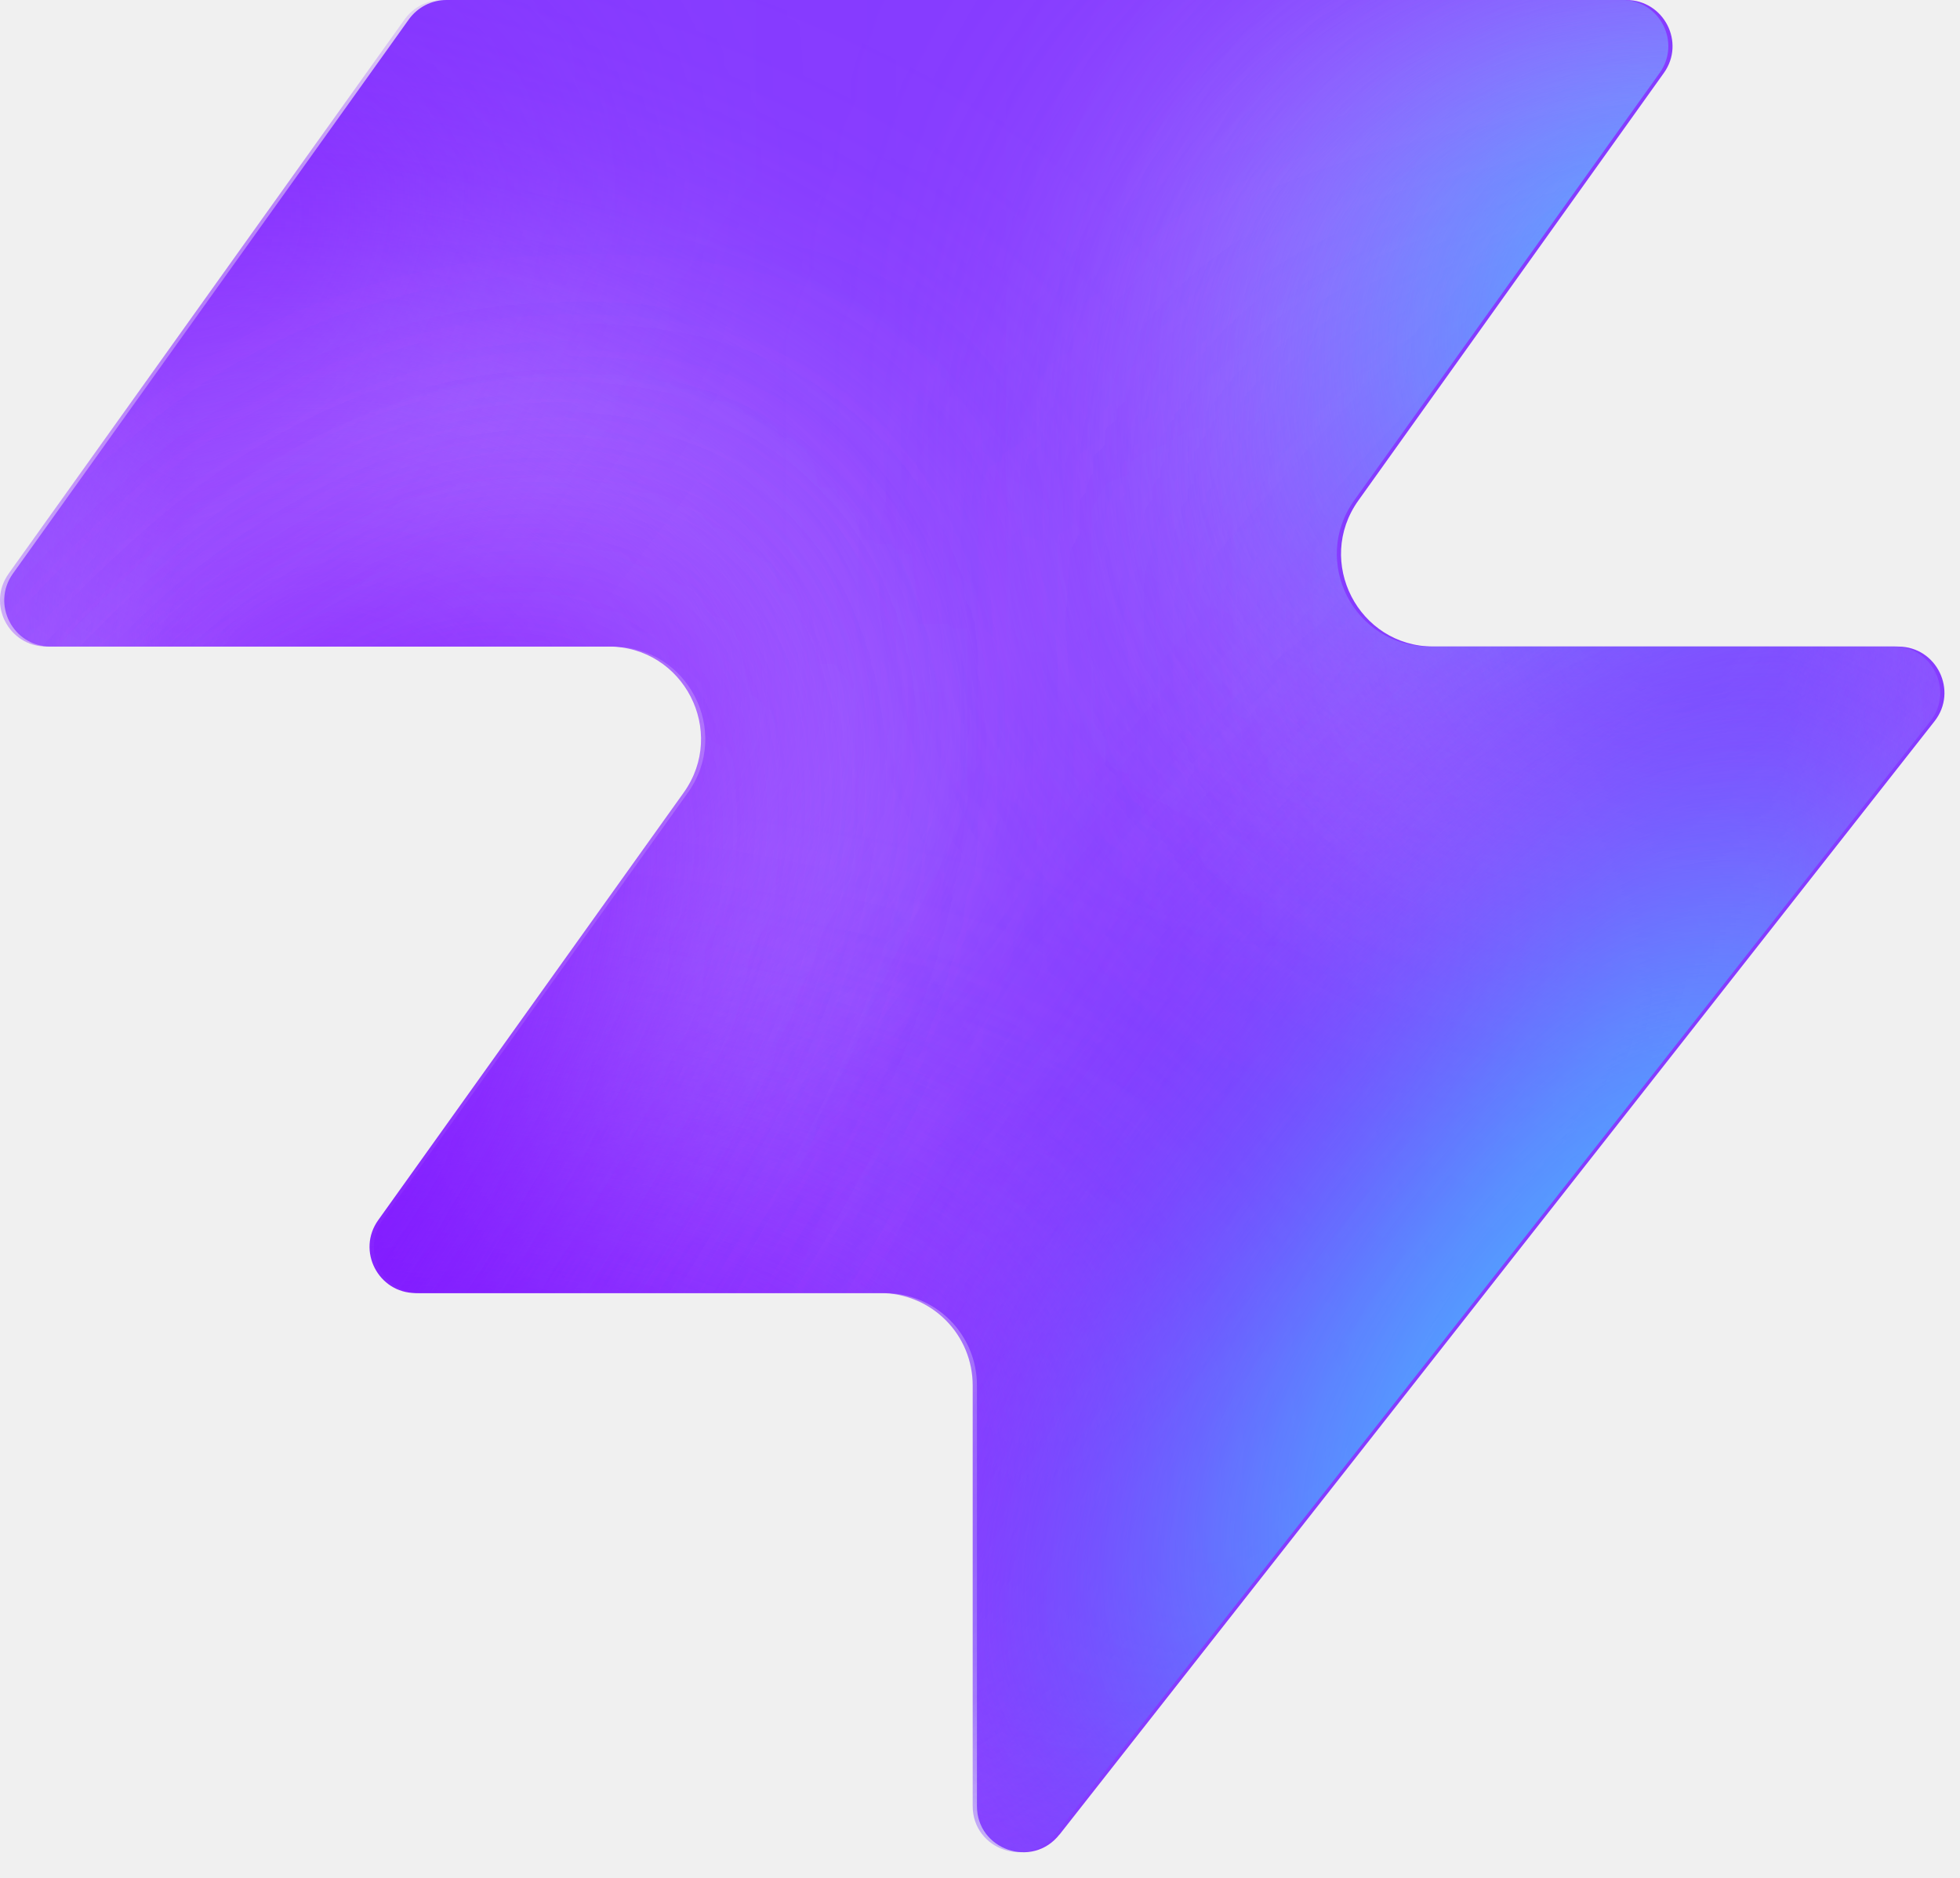
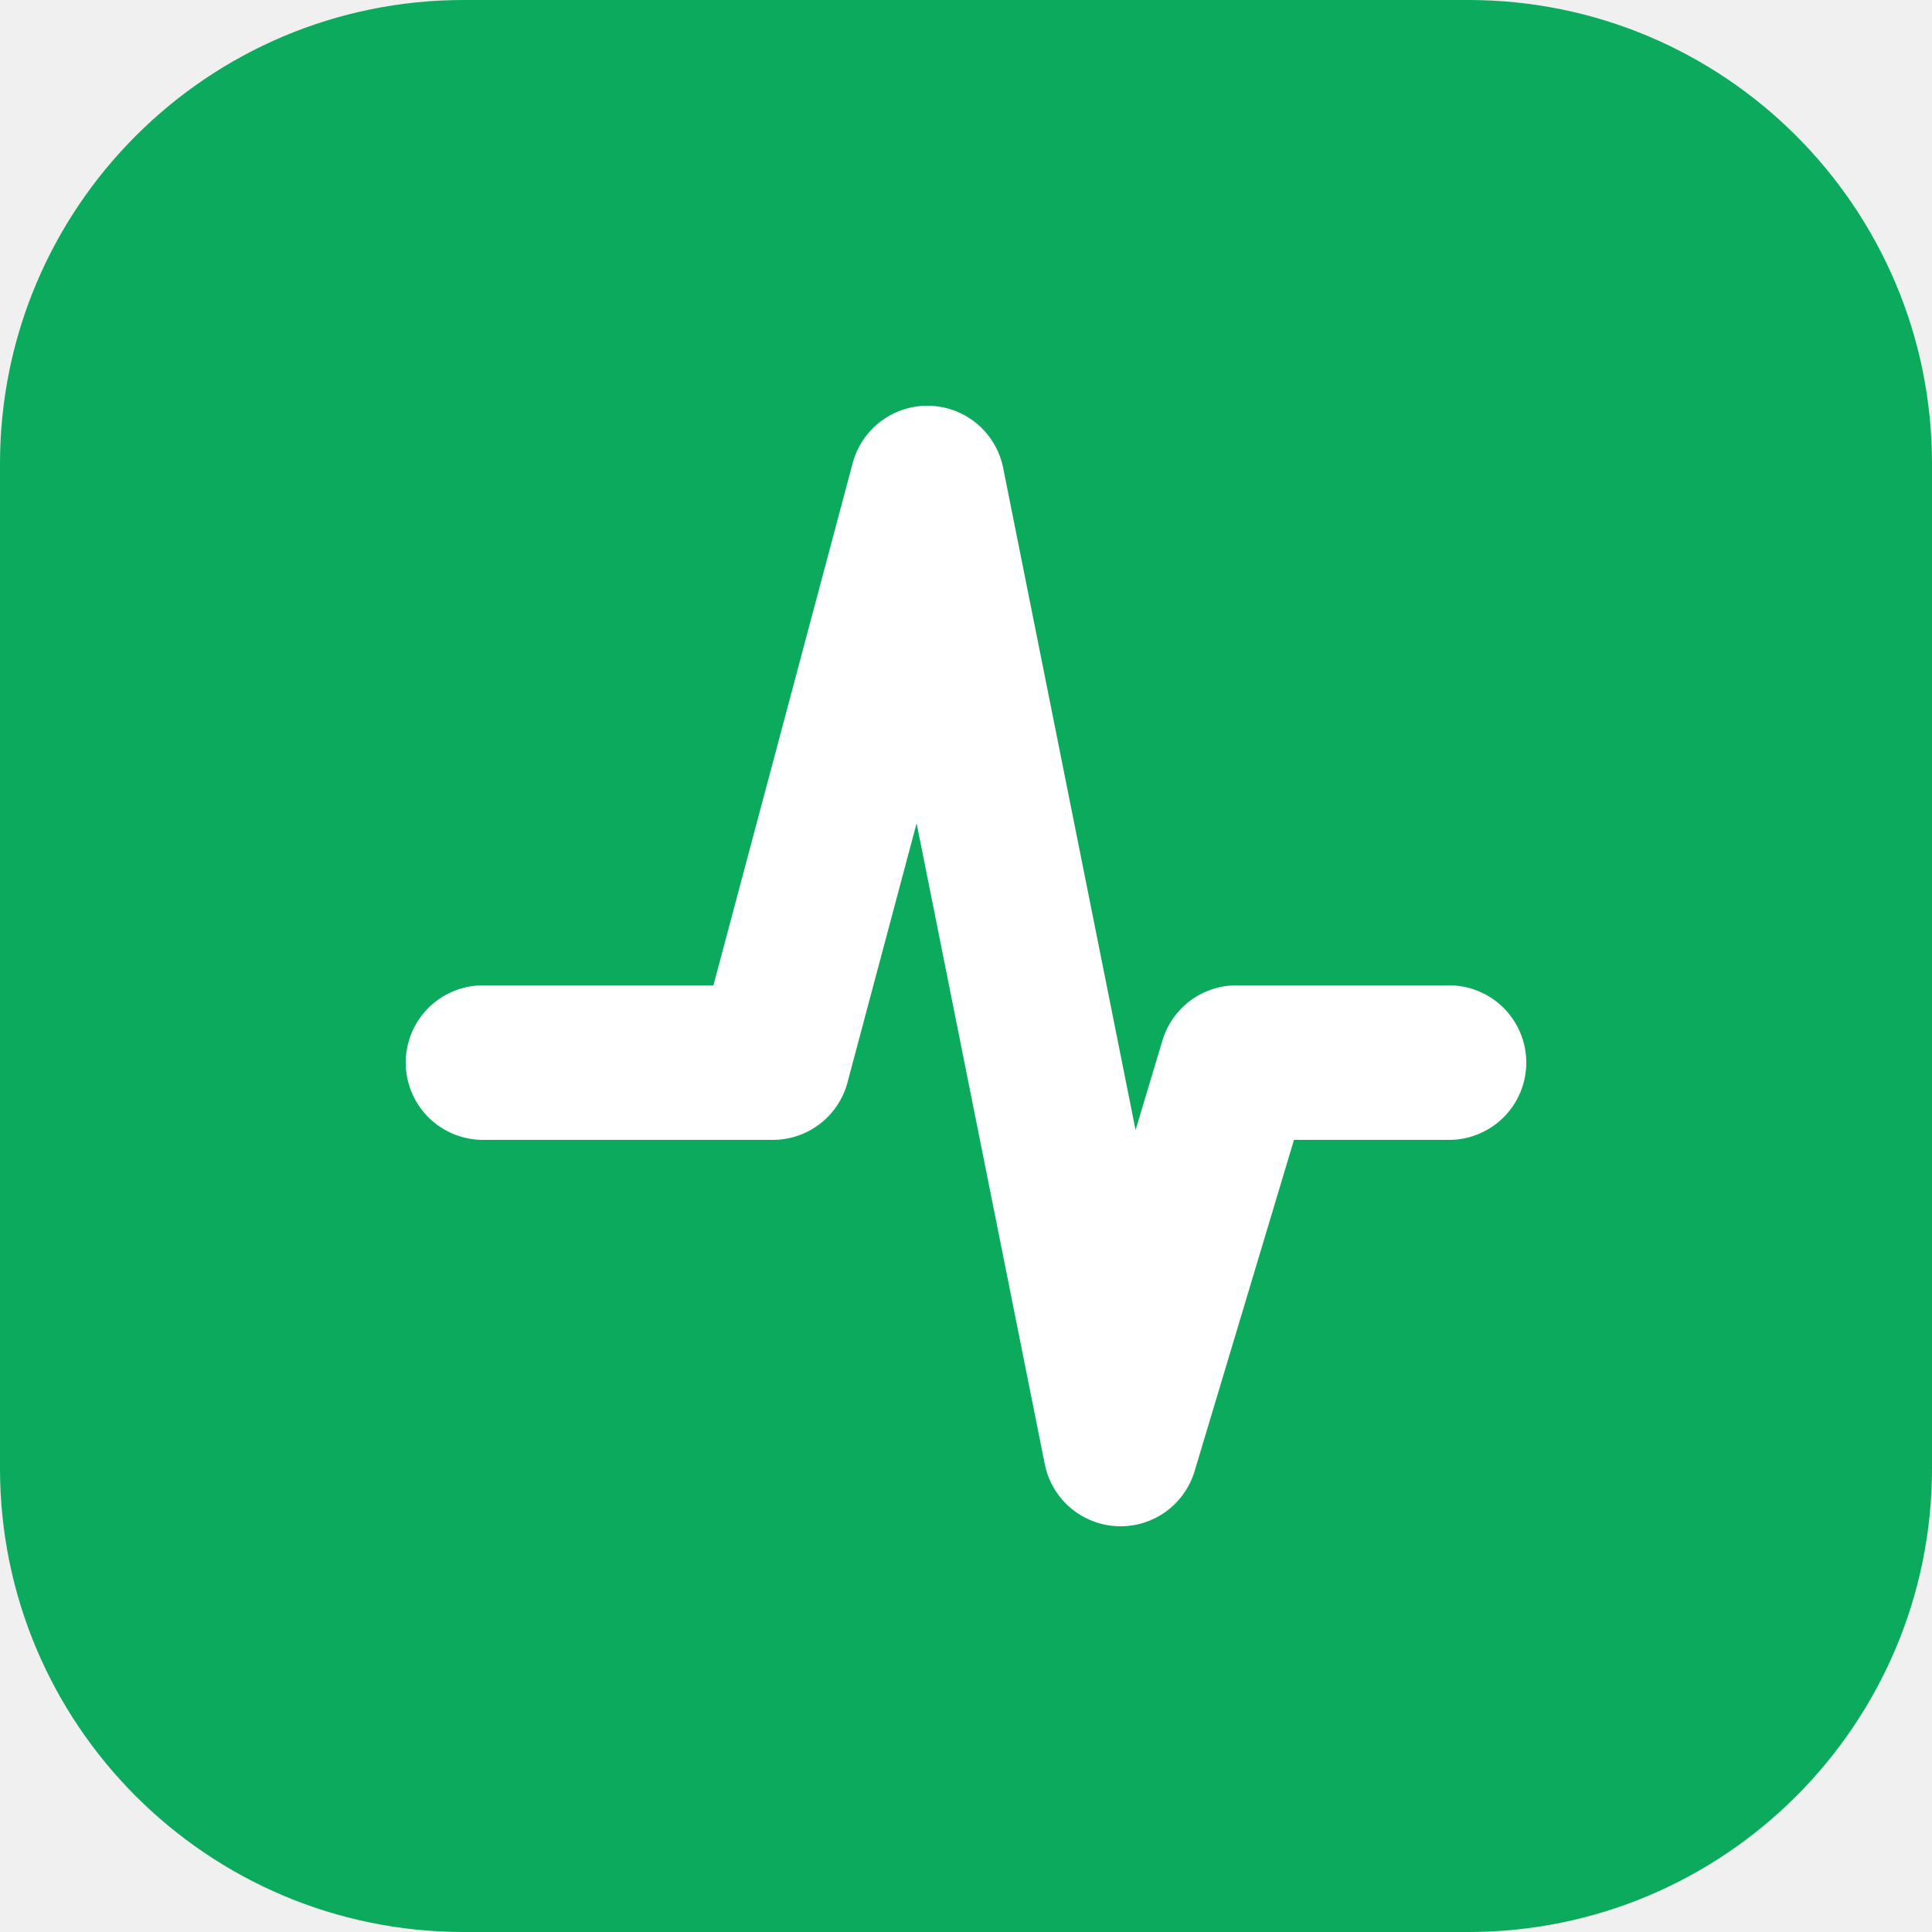
- <svg xmlns="http://www.w3.org/2000/svg" width="48" height="46" fill="none" viewBox="0 0 48 46">
-   <path fill="#863bff" d="M25.946 44.938c-.664.845-2.021.375-2.021-.698V33.937a2.26 2.26 0 0 0-2.262-2.262H10.287c-.92 0-1.456-1.04-.92-1.788l7.48-10.471c1.07-1.497 0-3.578-1.842-3.578H1.237c-.92 0-1.456-1.04-.92-1.788L10.013.474c.214-.297.556-.474.92-.474h28.894c.92 0 1.456 1.04.92 1.788l-7.48 10.471c-1.07 1.498 0 3.579 1.842 3.579h11.377c.943 0 1.473 1.088.89 1.83L25.947 44.94z" style="fill:#863bff;fill:color(display-p3 .525 .23 1);fill-opacity:1" />
-   <mask id="a" width="48" height="46" x="0" y="0" maskUnits="userSpaceOnUse" style="mask-type:alpha">
-     <path fill="#000" d="M25.842 44.938c-.664.844-2.021.375-2.021-.698V33.937a2.26 2.26 0 0 0-2.262-2.262H10.183c-.92 0-1.456-1.04-.92-1.788l7.48-10.471c1.07-1.498 0-3.579-1.842-3.579H1.133c-.92 0-1.456-1.04-.92-1.787L9.91.473c.214-.297.556-.474.92-.474h28.894c.92 0 1.456 1.04.92 1.788l-7.48 10.471c-1.07 1.498 0 3.578 1.842 3.578h11.377c.943 0 1.473 1.088.89 1.832L25.843 44.94z" style="fill:#000;fill-opacity:1" />
-   </mask>
-   <g mask="url(#a)">
-     <g filter="url(#b)">
-       <ellipse cx="5.508" cy="14.704" fill="#ede6ff" rx="5.508" ry="14.704" style="fill:#ede6ff;fill:color(display-p3 .927 .903 1);fill-opacity:1" transform="matrix(.00324 1 1 -.00324 -4.47 31.516)" />
-     </g>
-     <g filter="url(#c)">
-       <ellipse cx="10.399" cy="29.851" fill="#ede6ff" rx="10.399" ry="29.851" style="fill:#ede6ff;fill:color(display-p3 .927 .903 1);fill-opacity:1" transform="matrix(.00324 1 1 -.00324 -39.328 7.883)" />
-     </g>
-     <g filter="url(#d)">
-       <ellipse cx="5.508" cy="30.487" fill="#7e14ff" rx="5.508" ry="30.487" style="fill:#7e14ff;fill:color(display-p3 .492 .077 1);fill-opacity:1" transform="rotate(89.814 -25.913 -14.639)scale(1 -1)" />
-     </g>
-     <g filter="url(#e)">
-       <ellipse cx="5.508" cy="30.599" fill="#7e14ff" rx="5.508" ry="30.599" style="fill:#7e14ff;fill:color(display-p3 .492 .077 1);fill-opacity:1" transform="rotate(89.814 -32.644 -3.334)scale(1 -1)" />
-     </g>
-     <g filter="url(#f)">
-       <ellipse cx="5.508" cy="30.599" fill="#7e14ff" rx="5.508" ry="30.599" style="fill:#7e14ff;fill:color(display-p3 .492 .077 1);fill-opacity:1" transform="matrix(.00324 1 1 -.00324 -34.34 30.47)" />
-     </g>
-     <g filter="url(#g)">
-       <ellipse cx="14.072" cy="22.078" fill="#ede6ff" rx="14.072" ry="22.078" style="fill:#ede6ff;fill:color(display-p3 .927 .903 1);fill-opacity:1" transform="rotate(93.35 24.506 48.493)scale(-1 1)" />
-     </g>
-     <g filter="url(#h)">
-       <ellipse cx="3.47" cy="21.501" fill="#7e14ff" rx="3.47" ry="21.501" style="fill:#7e14ff;fill:color(display-p3 .492 .077 1);fill-opacity:1" transform="rotate(89.009 28.708 47.59)scale(-1 1)" />
-     </g>
-     <g filter="url(#i)">
-       <ellipse cx="3.47" cy="21.501" fill="#7e14ff" rx="3.47" ry="21.501" style="fill:#7e14ff;fill:color(display-p3 .492 .077 1);fill-opacity:1" transform="rotate(89.009 28.708 47.59)scale(-1 1)" />
-     </g>
-     <g filter="url(#j)">
-       <ellipse cx=".387" cy="8.972" fill="#7e14ff" rx="4.407" ry="29.108" style="fill:#7e14ff;fill:color(display-p3 .492 .077 1);fill-opacity:1" transform="rotate(39.51 .387 8.972)" />
-     </g>
-     <g filter="url(#k)">
-       <ellipse cx="47.523" cy="-6.092" fill="#7e14ff" rx="4.407" ry="29.108" style="fill:#7e14ff;fill:color(display-p3 .492 .077 1);fill-opacity:1" transform="rotate(37.892 47.523 -6.092)" />
-     </g>
-     <g filter="url(#l)">
-       <ellipse cx="41.412" cy="6.333" fill="#47bfff" rx="5.971" ry="9.665" style="fill:#47bfff;fill:color(display-p3 .28 .748 1);fill-opacity:1" transform="rotate(37.892 41.412 6.333)" />
-     </g>
-     <g filter="url(#m)">
-       <ellipse cx="-1.879" cy="38.332" fill="#7e14ff" rx="4.407" ry="29.108" style="fill:#7e14ff;fill:color(display-p3 .492 .077 1);fill-opacity:1" transform="rotate(37.892 -1.88 38.332)" />
-     </g>
-     <g filter="url(#n)">
-       <ellipse cx="-1.879" cy="38.332" fill="#7e14ff" rx="4.407" ry="29.108" style="fill:#7e14ff;fill:color(display-p3 .492 .077 1);fill-opacity:1" transform="rotate(37.892 -1.88 38.332)" />
-     </g>
-     <g filter="url(#o)">
-       <ellipse cx="35.651" cy="29.907" fill="#7e14ff" rx="4.407" ry="29.108" style="fill:#7e14ff;fill:color(display-p3 .492 .077 1);fill-opacity:1" transform="rotate(37.892 35.651 29.907)" />
-     </g>
-     <g filter="url(#p)">
-       <ellipse cx="38.418" cy="32.4" fill="#47bfff" rx="5.971" ry="15.297" style="fill:#47bfff;fill:color(display-p3 .28 .748 1);fill-opacity:1" transform="rotate(37.892 38.418 32.4)" />
-     </g>
-   </g>
-   <defs>
-     <filter id="b" width="60.045" height="41.654" x="-19.77" y="16.149" color-interpolation-filters="sRGB" filterUnits="userSpaceOnUse">
-       <feFlood flood-opacity="0" result="BackgroundImageFix" />
-       <feBlend in="SourceGraphic" in2="BackgroundImageFix" result="shape" />
-       <feGaussianBlur result="effect1_foregroundBlur_2002_17158" stdDeviation="7.659" />
-     </filter>
-     <filter id="c" width="90.34" height="51.437" x="-54.613" y="-7.533" color-interpolation-filters="sRGB" filterUnits="userSpaceOnUse">
-       <feFlood flood-opacity="0" result="BackgroundImageFix" />
-       <feBlend in="SourceGraphic" in2="BackgroundImageFix" result="shape" />
-       <feGaussianBlur result="effect1_foregroundBlur_2002_17158" stdDeviation="7.659" />
-     </filter>
-     <filter id="d" width="79.355" height="29.4" x="-49.64" y="2.03" color-interpolation-filters="sRGB" filterUnits="userSpaceOnUse">
-       <feFlood flood-opacity="0" result="BackgroundImageFix" />
-       <feBlend in="SourceGraphic" in2="BackgroundImageFix" result="shape" />
-       <feGaussianBlur result="effect1_foregroundBlur_2002_17158" stdDeviation="4.596" />
-     </filter>
-     <filter id="e" width="79.579" height="29.4" x="-45.045" y="20.029" color-interpolation-filters="sRGB" filterUnits="userSpaceOnUse">
-       <feFlood flood-opacity="0" result="BackgroundImageFix" />
-       <feBlend in="SourceGraphic" in2="BackgroundImageFix" result="shape" />
-       <feGaussianBlur result="effect1_foregroundBlur_2002_17158" stdDeviation="4.596" />
-     </filter>
-     <filter id="f" width="79.579" height="29.4" x="-43.513" y="21.178" color-interpolation-filters="sRGB" filterUnits="userSpaceOnUse">
-       <feFlood flood-opacity="0" result="BackgroundImageFix" />
-       <feBlend in="SourceGraphic" in2="BackgroundImageFix" result="shape" />
-       <feGaussianBlur result="effect1_foregroundBlur_2002_17158" stdDeviation="4.596" />
-     </filter>
-     <filter id="g" width="74.749" height="58.852" x="15.756" y="-17.901" color-interpolation-filters="sRGB" filterUnits="userSpaceOnUse">
-       <feFlood flood-opacity="0" result="BackgroundImageFix" />
-       <feBlend in="SourceGraphic" in2="BackgroundImageFix" result="shape" />
-       <feGaussianBlur result="effect1_foregroundBlur_2002_17158" stdDeviation="7.659" />
-     </filter>
-     <filter id="h" width="61.377" height="25.362" x="23.548" y="2.284" color-interpolation-filters="sRGB" filterUnits="userSpaceOnUse">
-       <feFlood flood-opacity="0" result="BackgroundImageFix" />
-       <feBlend in="SourceGraphic" in2="BackgroundImageFix" result="shape" />
-       <feGaussianBlur result="effect1_foregroundBlur_2002_17158" stdDeviation="4.596" />
-     </filter>
-     <filter id="i" width="61.377" height="25.362" x="23.548" y="2.284" color-interpolation-filters="sRGB" filterUnits="userSpaceOnUse">
-       <feFlood flood-opacity="0" result="BackgroundImageFix" />
-       <feBlend in="SourceGraphic" in2="BackgroundImageFix" result="shape" />
-       <feGaussianBlur result="effect1_foregroundBlur_2002_17158" stdDeviation="4.596" />
-     </filter>
-     <filter id="j" width="56.045" height="63.649" x="-27.636" y="-22.853" color-interpolation-filters="sRGB" filterUnits="userSpaceOnUse">
-       <feFlood flood-opacity="0" result="BackgroundImageFix" />
-       <feBlend in="SourceGraphic" in2="BackgroundImageFix" result="shape" />
-       <feGaussianBlur result="effect1_foregroundBlur_2002_17158" stdDeviation="4.596" />
-     </filter>
-     <filter id="k" width="54.814" height="64.646" x="20.116" y="-38.415" color-interpolation-filters="sRGB" filterUnits="userSpaceOnUse">
-       <feFlood flood-opacity="0" result="BackgroundImageFix" />
-       <feBlend in="SourceGraphic" in2="BackgroundImageFix" result="shape" />
-       <feGaussianBlur result="effect1_foregroundBlur_2002_17158" stdDeviation="4.596" />
-     </filter>
-     <filter id="l" width="33.541" height="35.313" x="24.641" y="-11.323" color-interpolation-filters="sRGB" filterUnits="userSpaceOnUse">
-       <feFlood flood-opacity="0" result="BackgroundImageFix" />
-       <feBlend in="SourceGraphic" in2="BackgroundImageFix" result="shape" />
-       <feGaussianBlur result="effect1_foregroundBlur_2002_17158" stdDeviation="4.596" />
-     </filter>
-     <filter id="m" width="54.814" height="64.646" x="-29.286" y="6.009" color-interpolation-filters="sRGB" filterUnits="userSpaceOnUse">
-       <feFlood flood-opacity="0" result="BackgroundImageFix" />
-       <feBlend in="SourceGraphic" in2="BackgroundImageFix" result="shape" />
-       <feGaussianBlur result="effect1_foregroundBlur_2002_17158" stdDeviation="4.596" />
-     </filter>
-     <filter id="n" width="54.814" height="64.646" x="-29.286" y="6.009" color-interpolation-filters="sRGB" filterUnits="userSpaceOnUse">
-       <feFlood flood-opacity="0" result="BackgroundImageFix" />
-       <feBlend in="SourceGraphic" in2="BackgroundImageFix" result="shape" />
-       <feGaussianBlur result="effect1_foregroundBlur_2002_17158" stdDeviation="4.596" />
-     </filter>
-     <filter id="o" width="54.814" height="64.646" x="8.244" y="-2.416" color-interpolation-filters="sRGB" filterUnits="userSpaceOnUse">
-       <feFlood flood-opacity="0" result="BackgroundImageFix" />
-       <feBlend in="SourceGraphic" in2="BackgroundImageFix" result="shape" />
-       <feGaussianBlur result="effect1_foregroundBlur_2002_17158" stdDeviation="4.596" />
-     </filter>
-     <filter id="p" width="39.409" height="43.623" x="18.713" y="10.588" color-interpolation-filters="sRGB" filterUnits="userSpaceOnUse">
-       <feFlood flood-opacity="0" result="BackgroundImageFix" />
-       <feBlend in="SourceGraphic" in2="BackgroundImageFix" result="shape" />
-       <feGaussianBlur result="effect1_foregroundBlur_2002_17158" stdDeviation="4.596" />
-     </filter>
-   </defs>
+ <svg xmlns="http://www.w3.org/2000/svg" viewBox="0 0 100 100">
+   <rect width="100" height="100" rx="24" fill="#0BAA5D" />
+   <path d="M 25 55 L 40 55 L 48 25 L 58 75 L 64 55 L 75 55" fill="none" stroke="white" stroke-width="8" stroke-linecap="round" stroke-linejoin="round" />
</svg>
